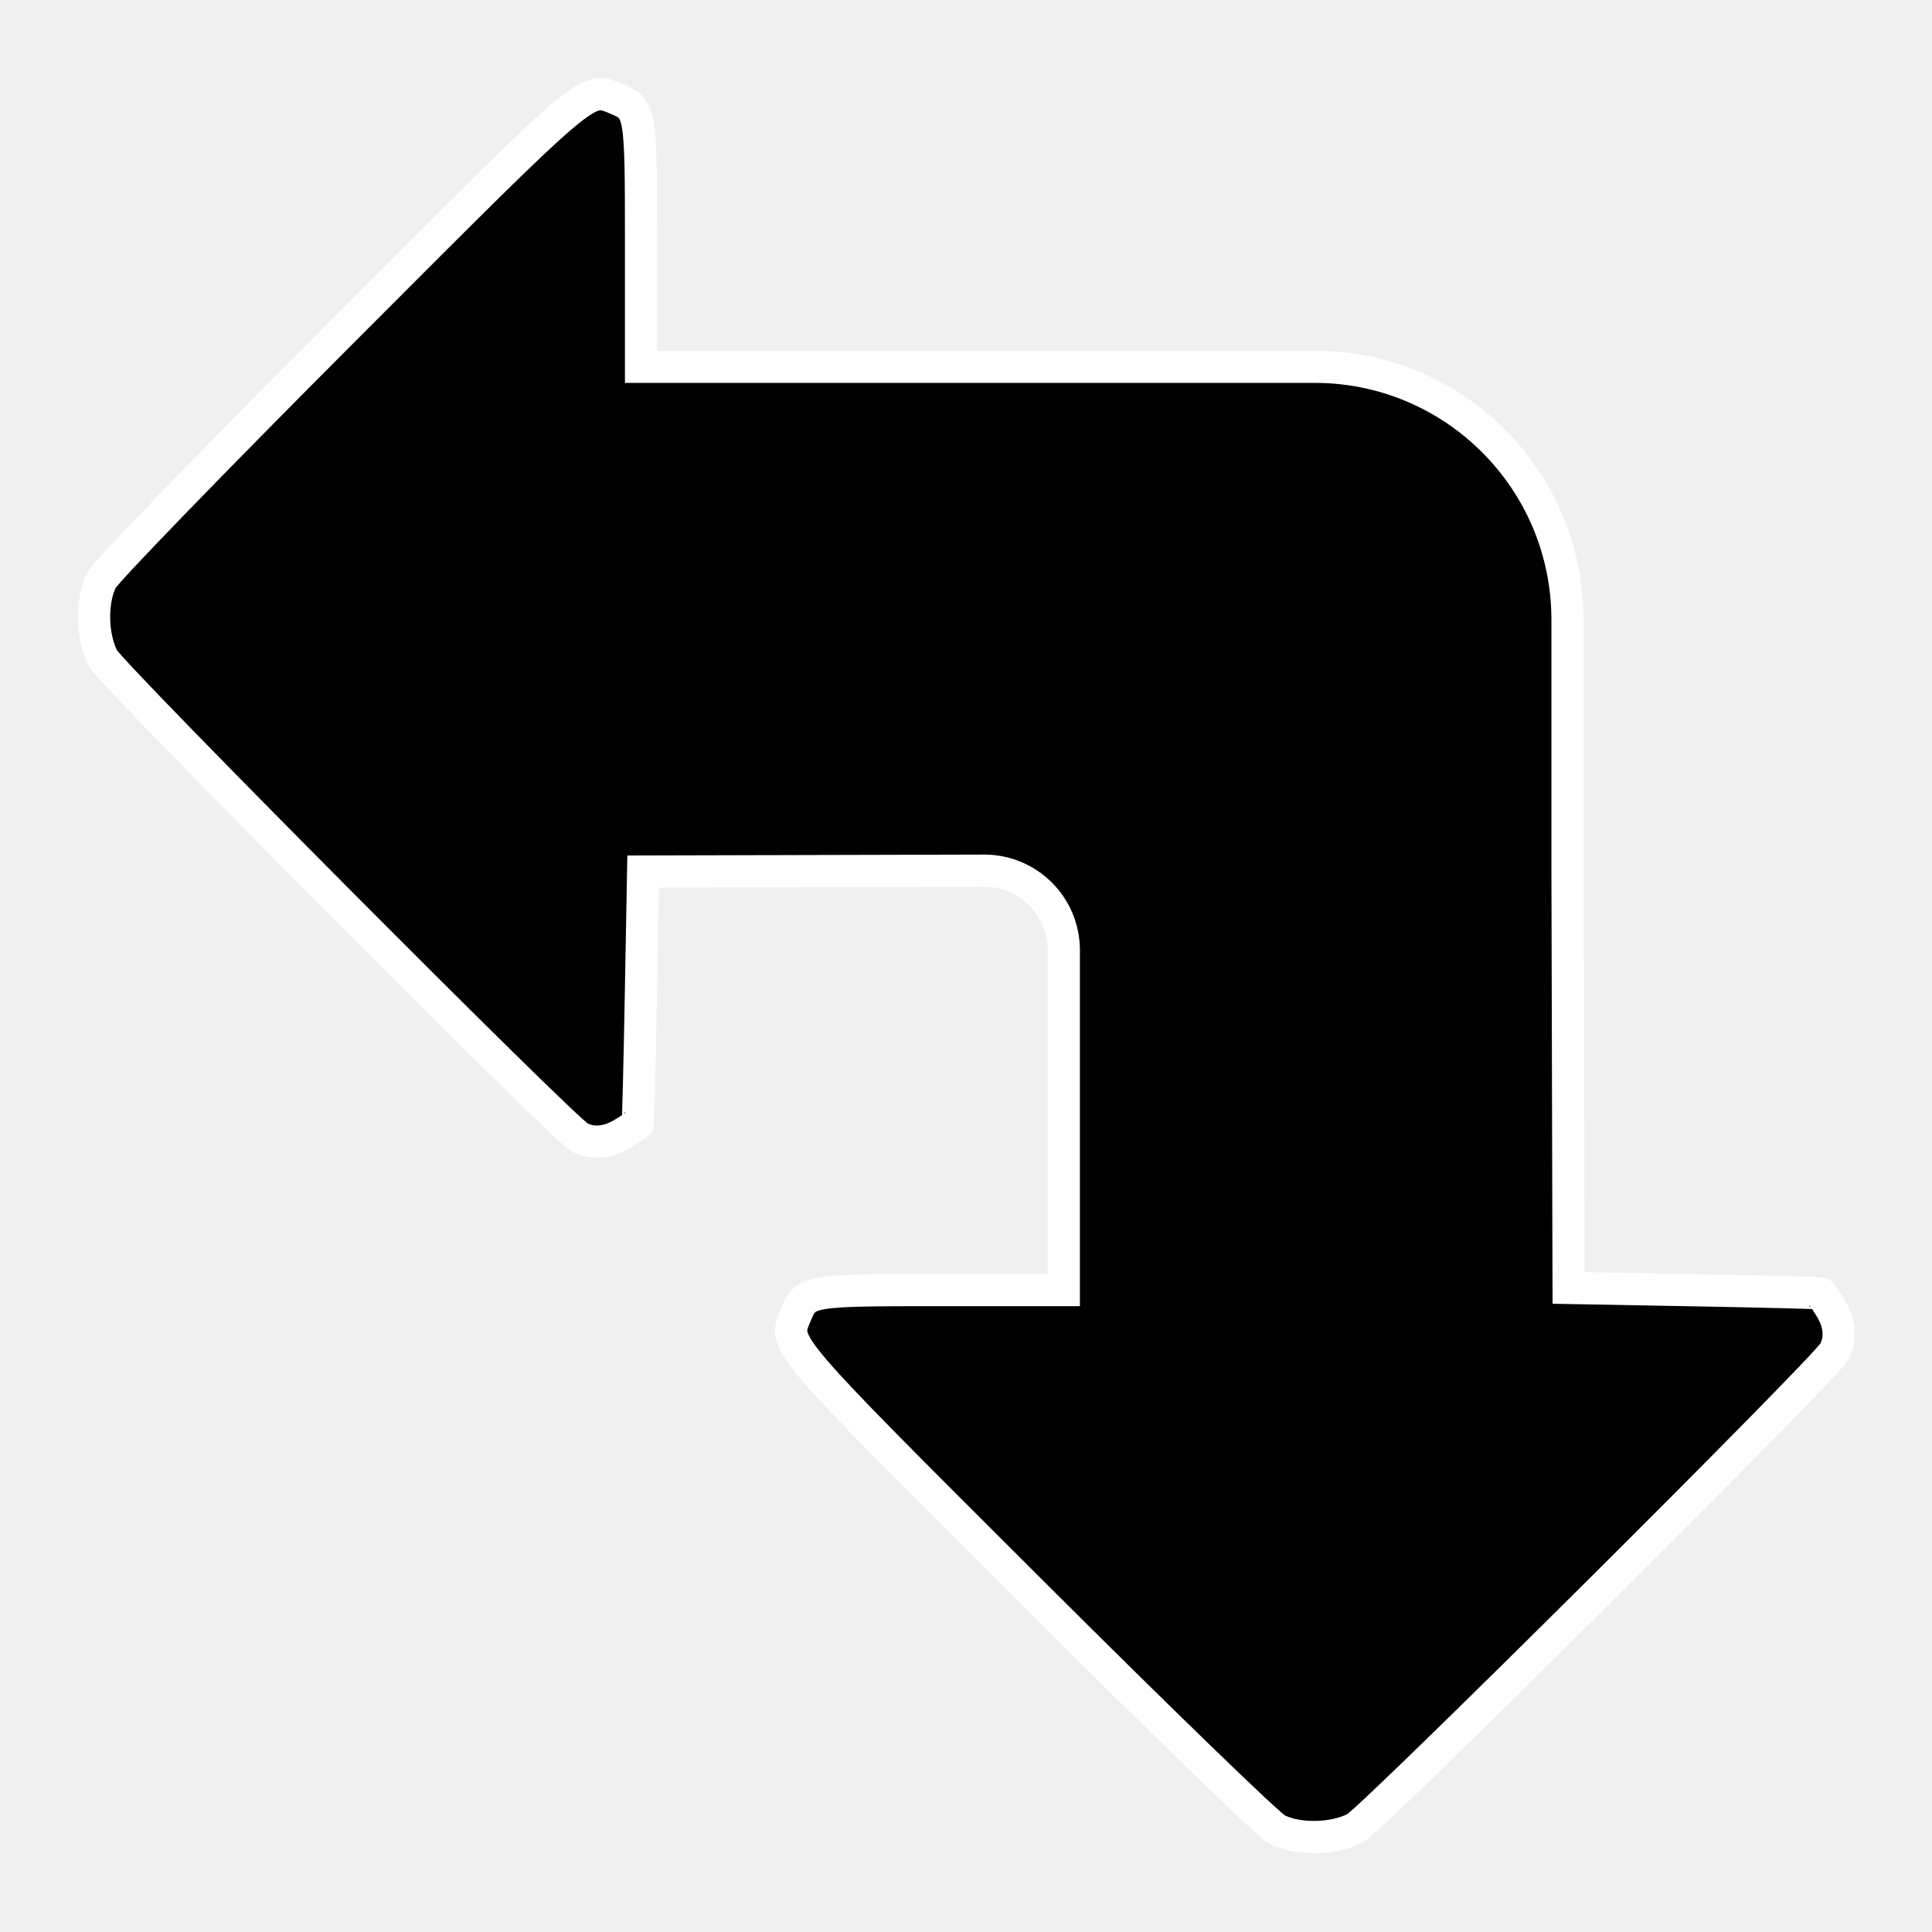
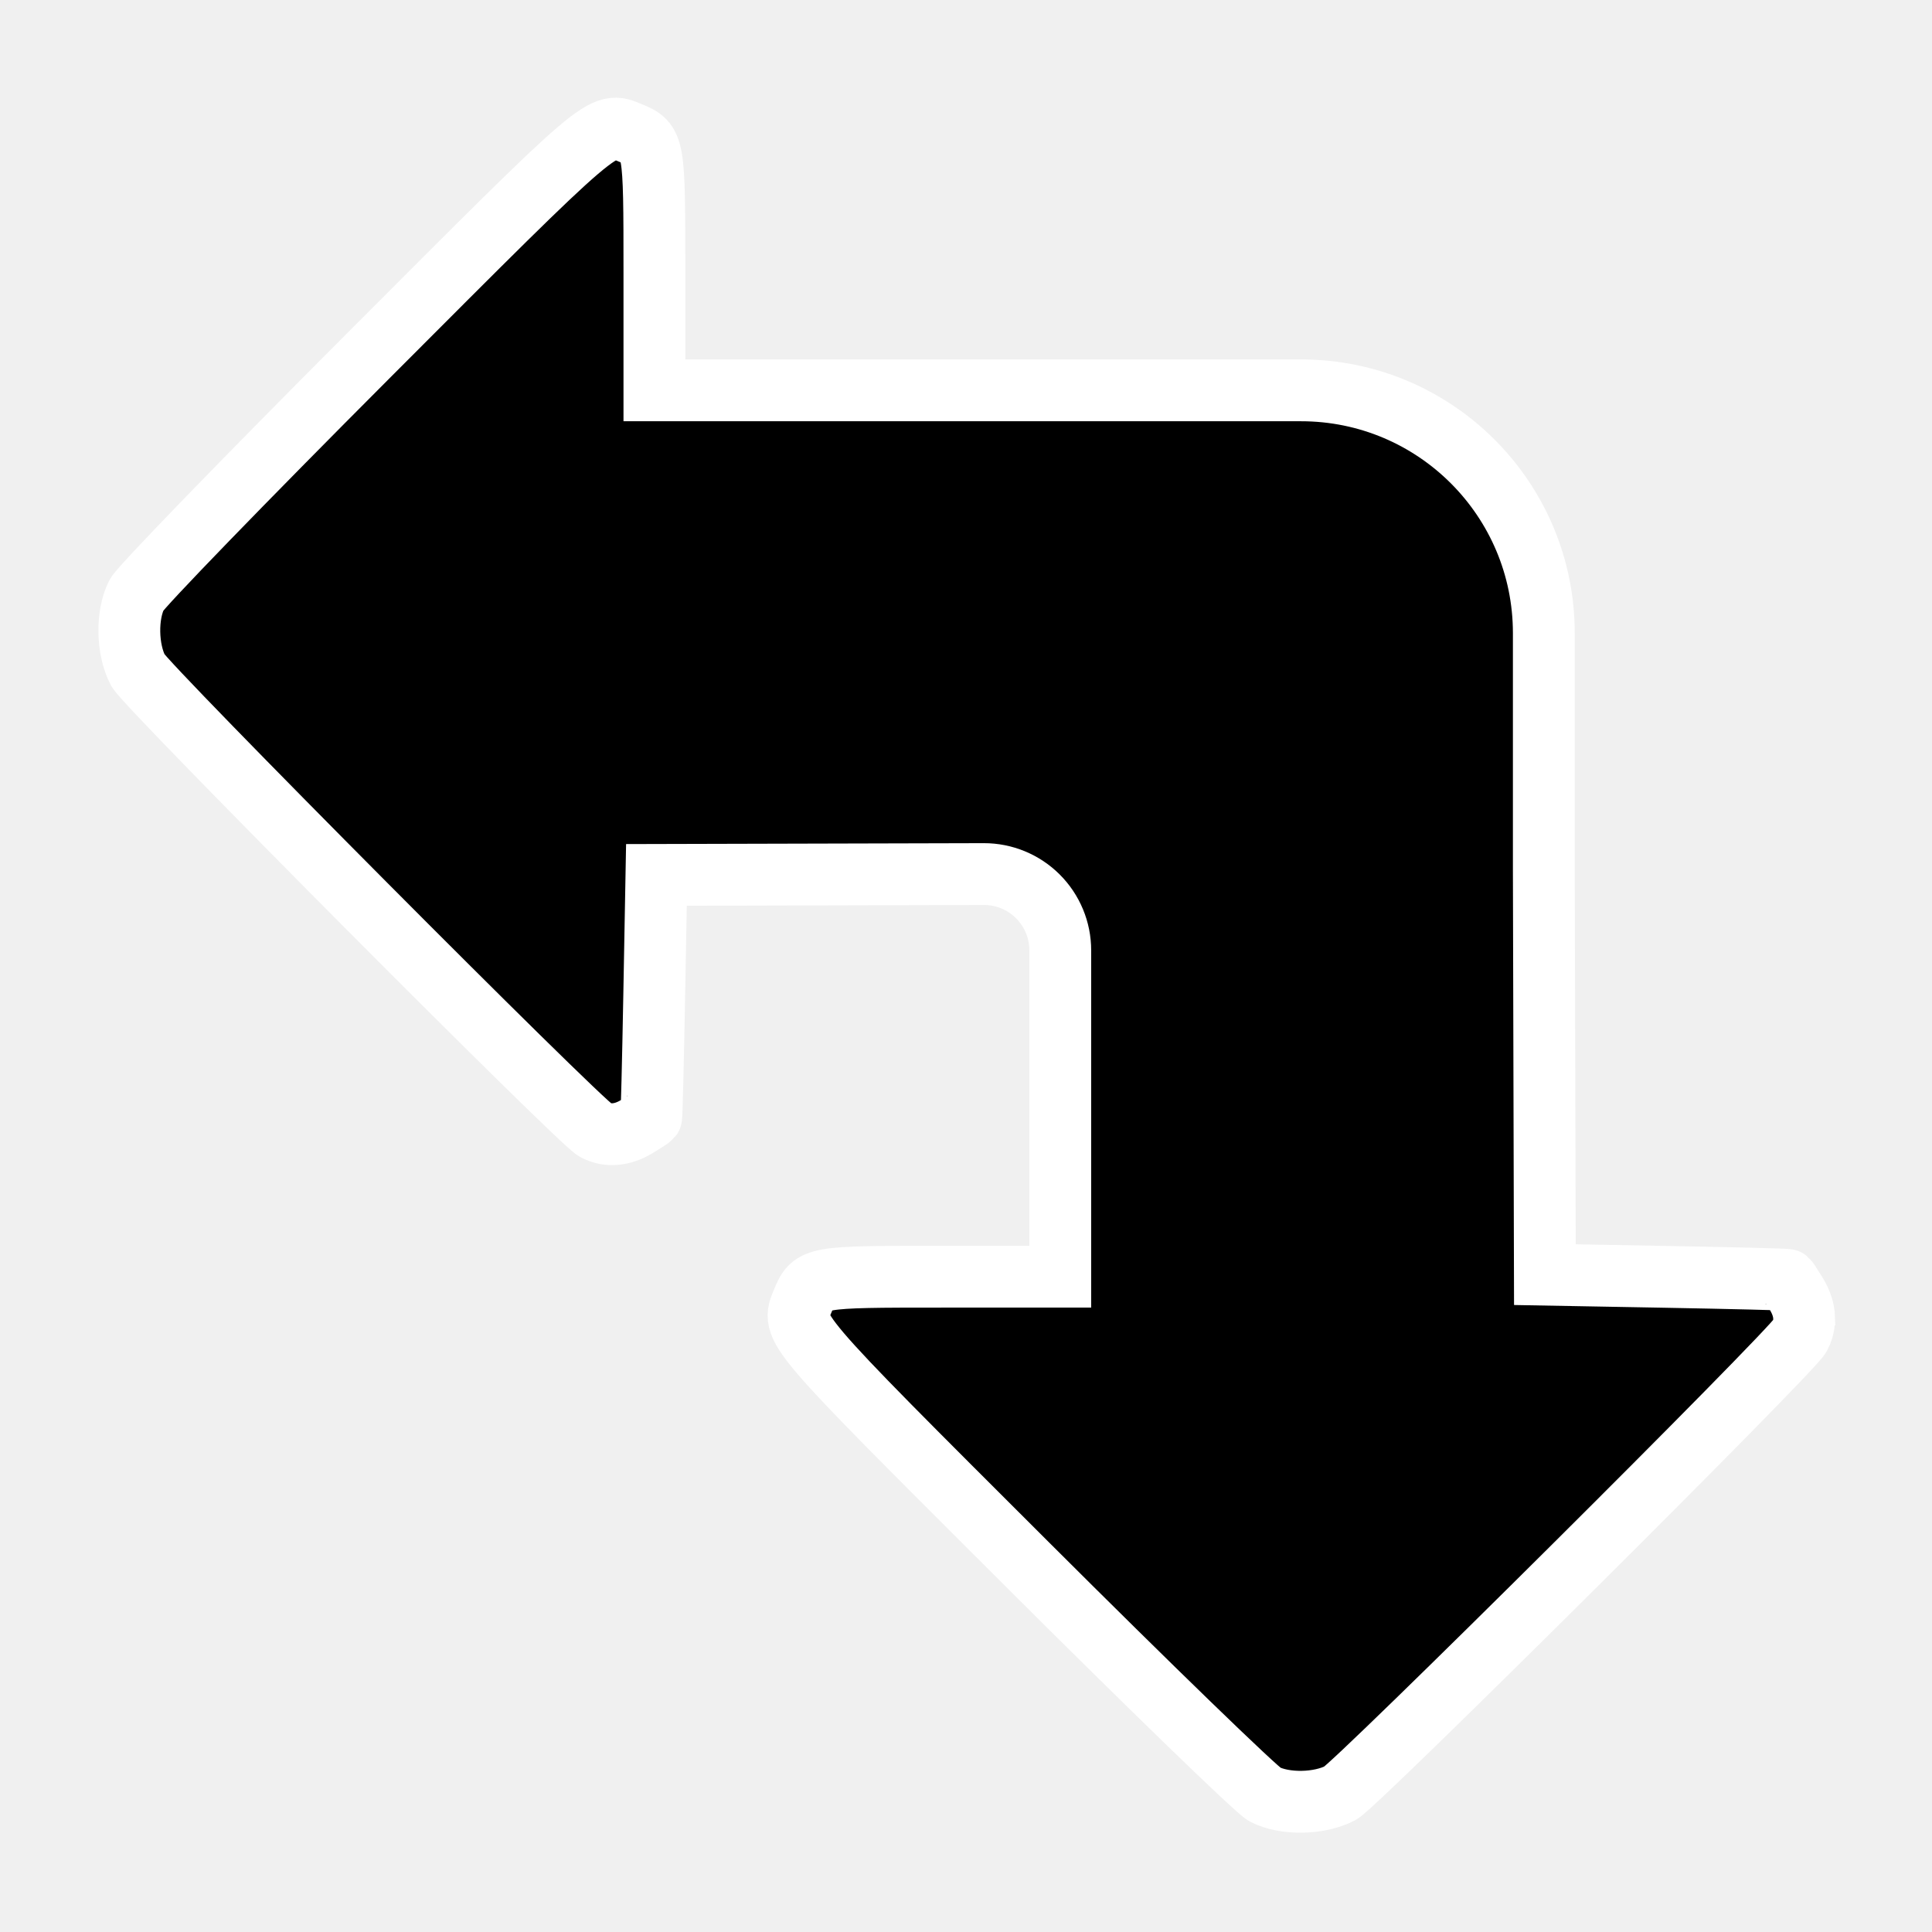
- <svg xmlns="http://www.w3.org/2000/svg" width="120mm" height="120mm" viewBox="0 0 120 120" version="1.1" id="svg1" xml:space="preserve">
+ <svg xmlns="http://www.w3.org/2000/svg" width="125mm" height="125mm" viewBox="0 0 125 125" version="1.1" id="svg1" xml:space="preserve">
  <defs id="defs1" />
  <g id="layer1">
-     <path id="path1" style="fill:#000000;stroke:#ffffff;stroke-width:2;stroke-dasharray:none;stroke-opacity:1" d="m 77.94,12.889 c -0.497,0.015 -1.019,0.183 -1.54,0.5 -0.473,0.288 -0.885,0.556 -0.916,0.594 -0.031,0.039 -0.12,3.582 -0.198,7.875 l -0.142,7.805 -26.128,0.068 H 33.639 A 15.71,15.71 135 0 0 17.929,45.442 v 15.773 26.061 h -7.614 c -8.335,0 -8.402,0.012 -9.049,1.573 -0.756,1.825 -1.002,1.537 14.479,16.99 7.967,7.953 14.903,14.674 15.412,14.935 1.3,0.667 3.55,0.626 4.895,-0.09 1.049,-0.558 29.154,-28.516 29.727,-29.571 0.436,-0.804 0.357,-1.759 -0.223,-2.711 -0.288,-0.473 -0.556,-0.885 -0.594,-0.916 -0.039,-0.031 -3.583,-0.12 -7.875,-0.198 L 49.281,87.145 49.227,65.965 a 4.936,4.936 134.926 0 1 4.936,-4.948 l 21.113,0 v 7.614 c 0,8.335 0.012,8.402 1.573,9.049 1.825,0.756 1.537,1.002 16.99,-14.479 7.953,-7.967 14.674,-14.903 14.935,-15.412 0.667,-1.3 0.625,-3.55 -0.09,-4.895 -0.558,-1.049 -28.515,-29.154 -29.57,-29.727 -0.301,-0.163 -0.624,-0.255 -0.96,-0.274 -0.07,-0.004 -0.141,-0.005 -0.212,-0.003 z" transform="rotate(90,61.11984,65.97219)" />
+     <path id="path1" style="fill:#000000;stroke:#ffffff;stroke-width:4;stroke-dasharray:none;stroke-opacity:1" d="m 77.94,12.889 c -0.497,0.015 -1.019,0.183 -1.54,0.5 -0.473,0.288 -0.885,0.556 -0.916,0.594 -0.031,0.039 -0.12,3.582 -0.198,7.875 l -0.142,7.805 -26.128,0.068 H 33.639 A 15.71,15.71 135 0 0 17.929,45.442 v 15.773 26.061 h -7.614 c -8.335,0 -8.402,0.012 -9.049,1.573 -0.756,1.825 -1.002,1.537 14.479,16.99 7.967,7.953 14.903,14.674 15.412,14.935 1.3,0.667 3.55,0.626 4.895,-0.09 1.049,-0.558 29.154,-28.516 29.727,-29.571 0.436,-0.804 0.357,-1.759 -0.223,-2.711 -0.288,-0.473 -0.556,-0.885 -0.594,-0.916 -0.039,-0.031 -3.583,-0.12 -7.875,-0.198 L 49.281,87.145 49.227,65.965 a 4.936,4.936 134.926 0 1 4.936,-4.948 l 21.113,0 v 7.614 c 0,8.335 0.012,8.402 1.573,9.049 1.825,0.756 1.537,1.002 16.99,-14.479 7.953,-7.967 14.674,-14.903 14.935,-15.412 0.667,-1.3 0.625,-3.55 -0.09,-4.895 -0.558,-1.049 -28.515,-29.154 -29.57,-29.727 -0.301,-0.163 -0.624,-0.255 -0.96,-0.274 -0.07,-0.004 -0.141,-0.005 -0.212,-0.003 z" transform="rotate(90,61.14524,68.47084)" />
  </g>
</svg>
